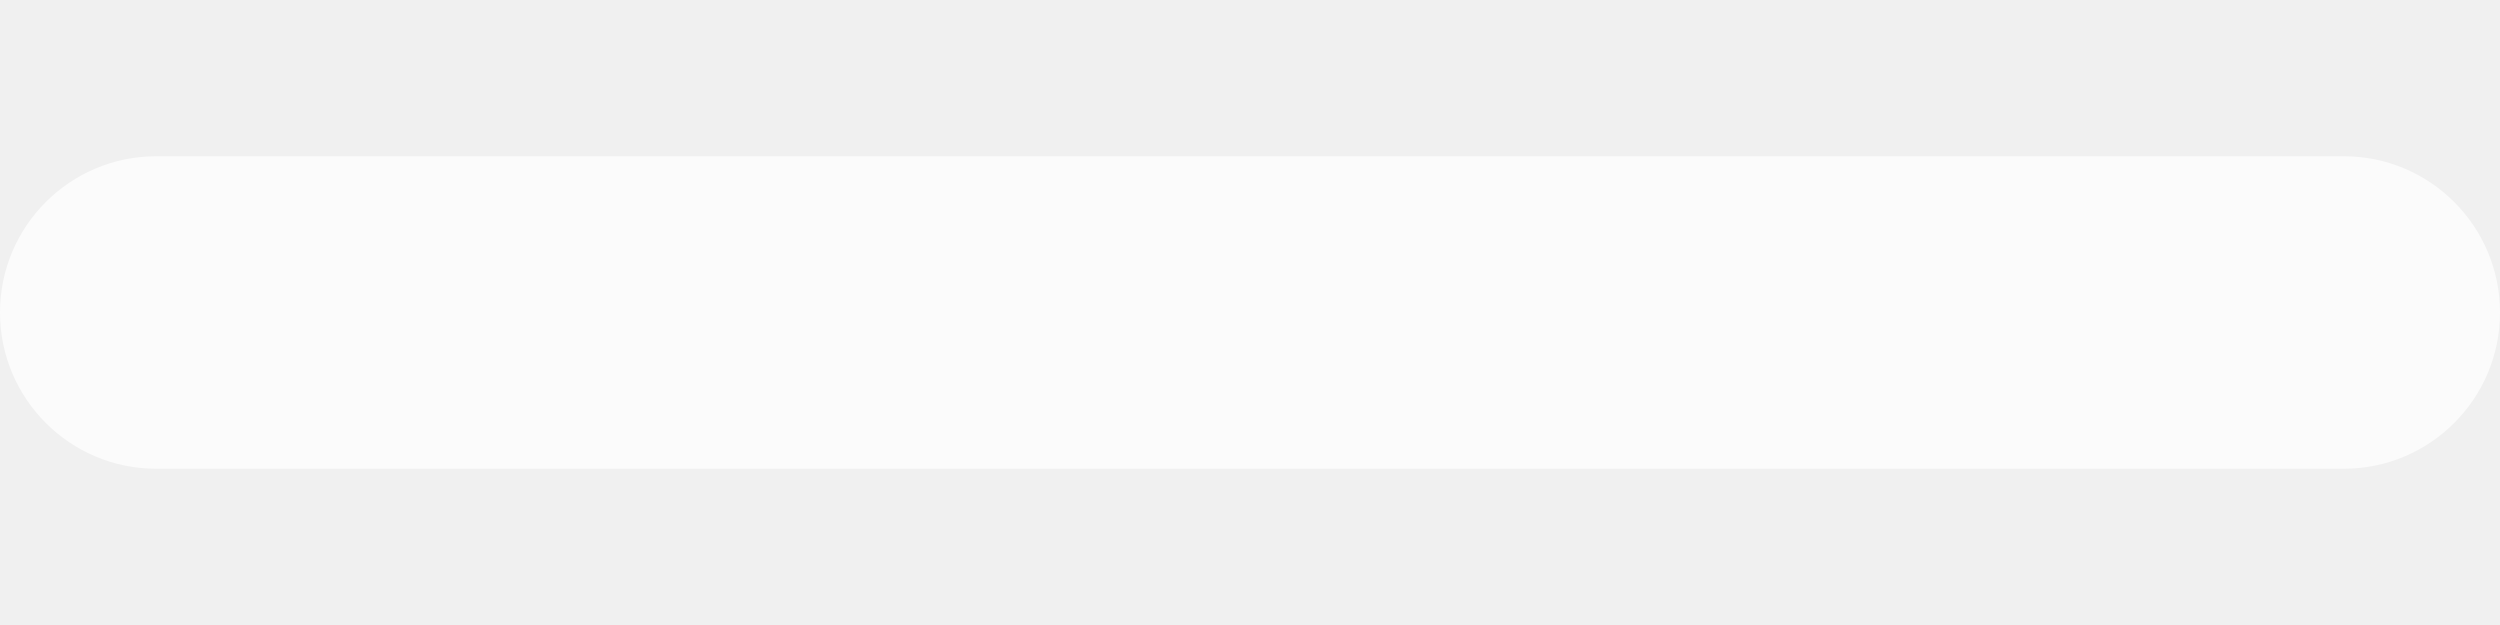
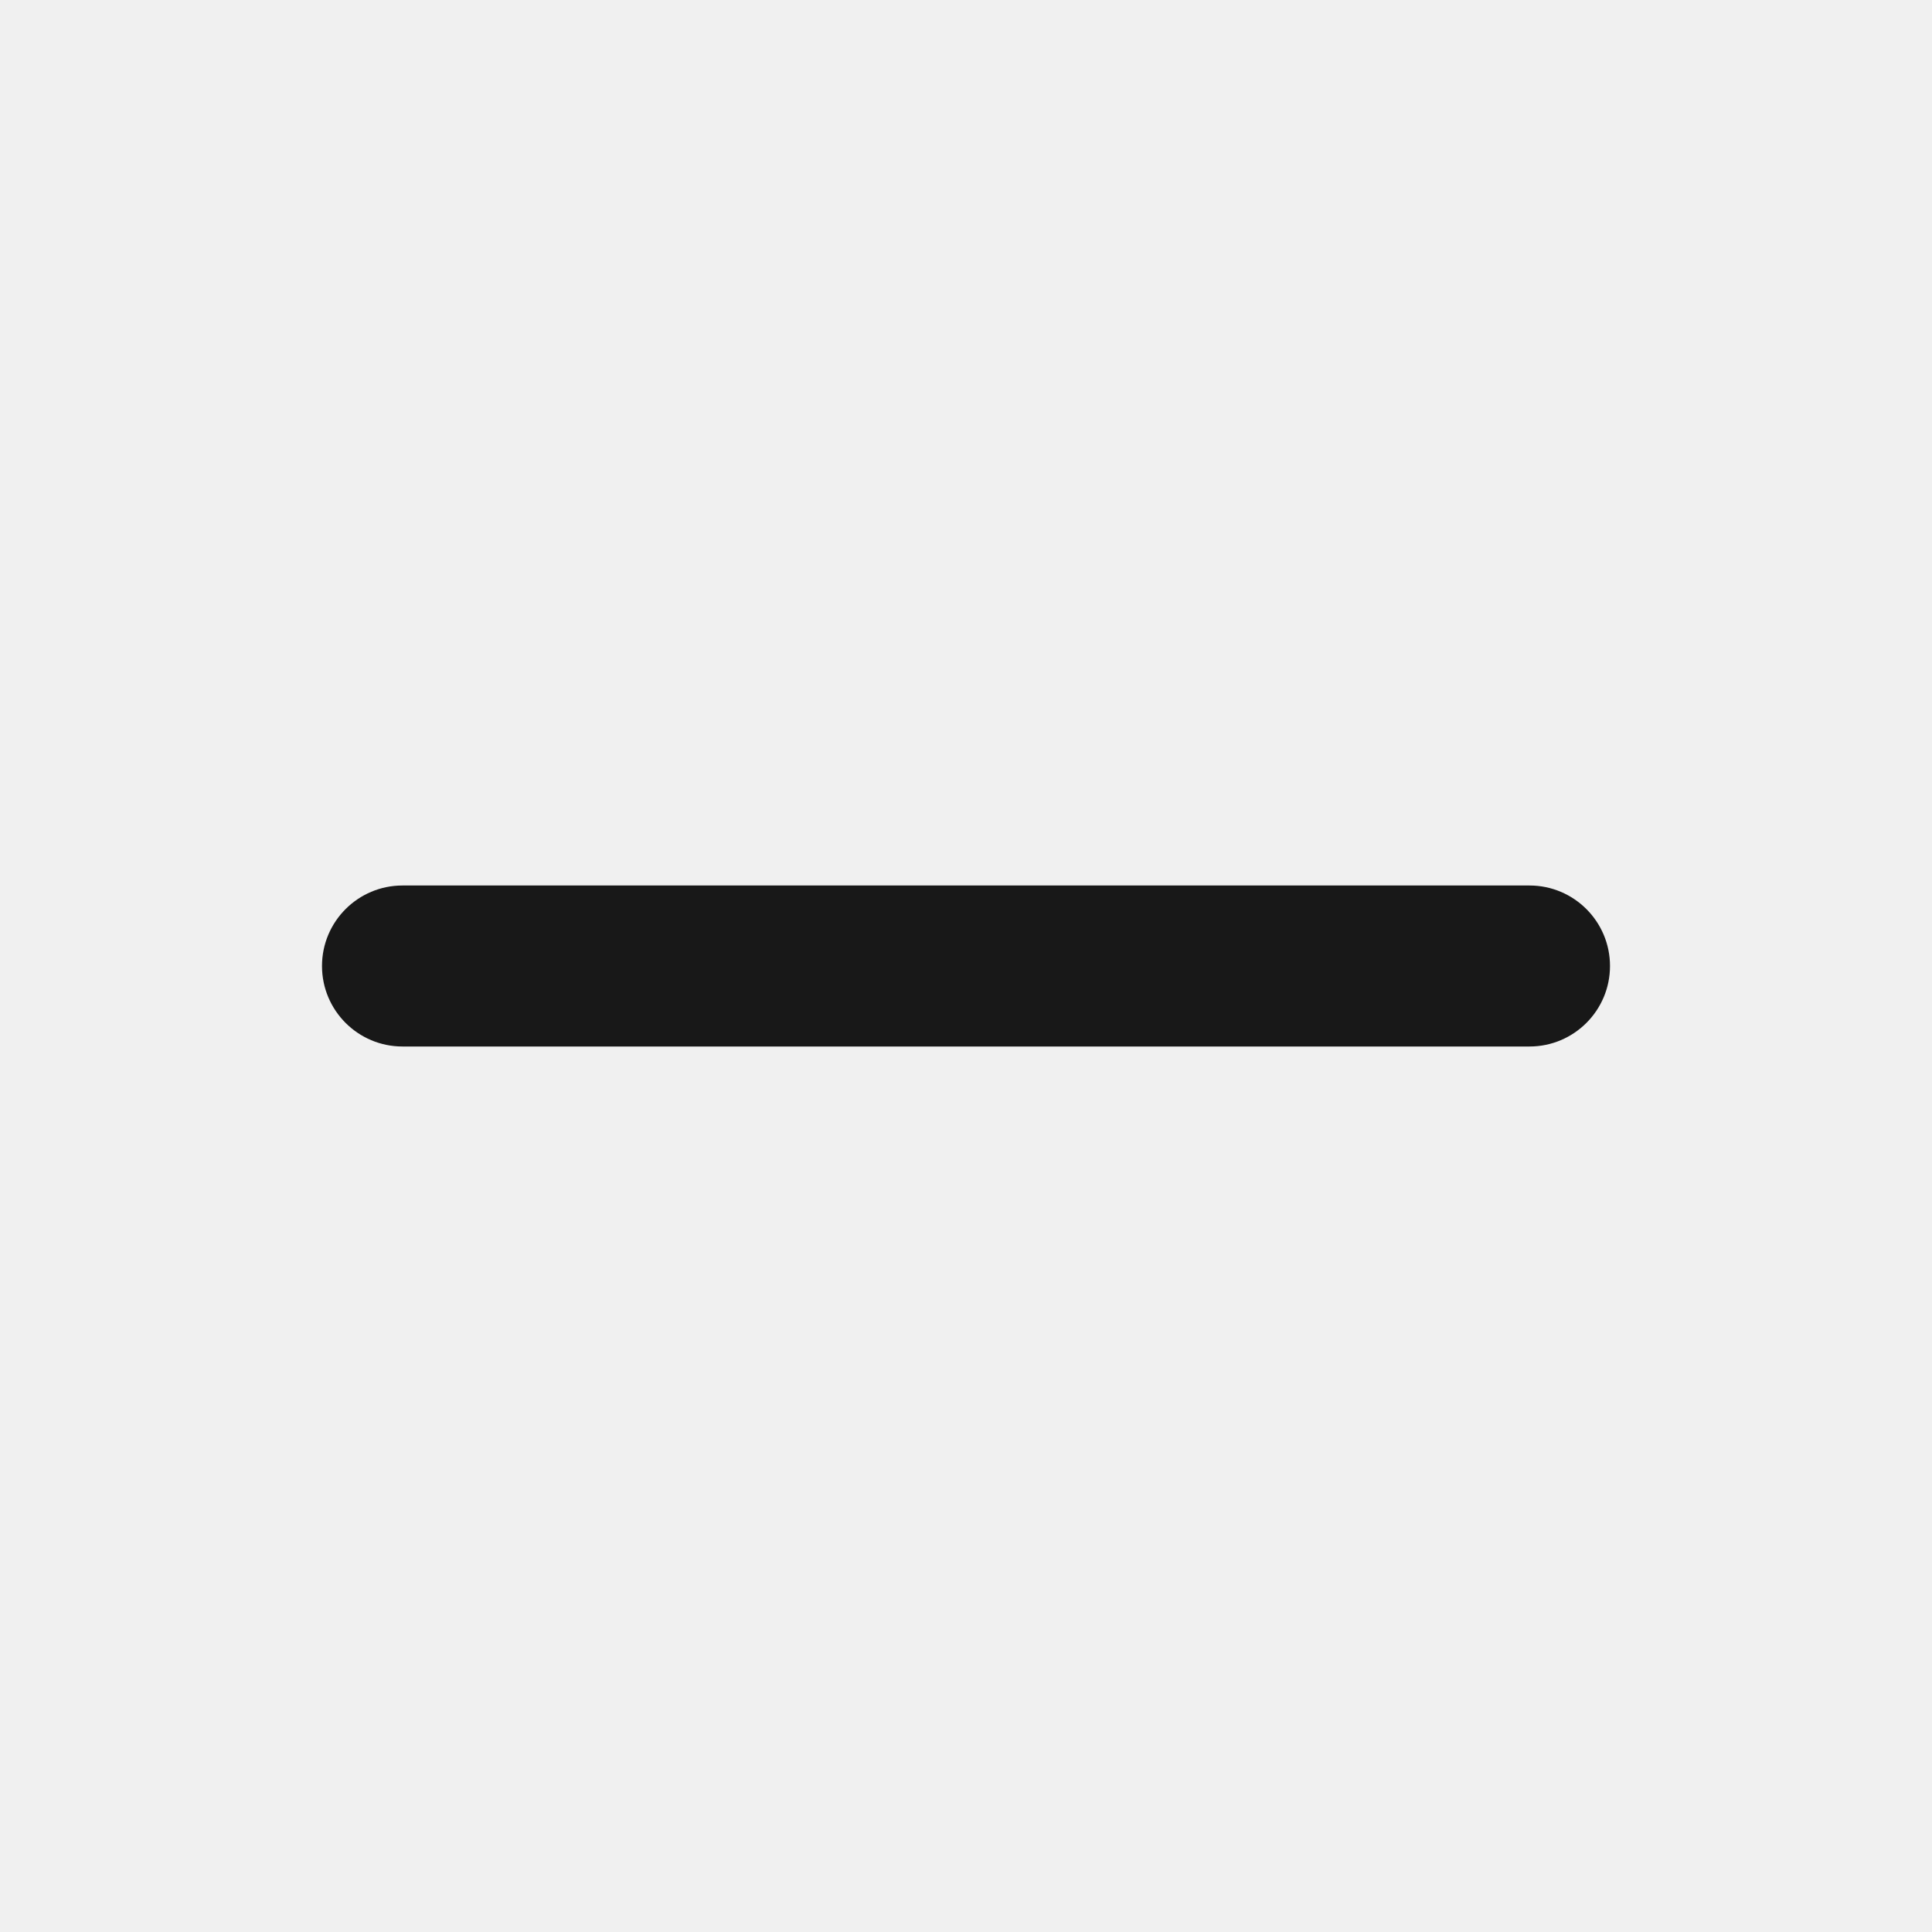
- <svg xmlns="http://www.w3.org/2000/svg" width="8" height="2" viewBox="0 0 8 2" fill="none">
-   <path fill-rule="evenodd" clip-rule="evenodd" d="M0 1C0 0.724 0.224 0.5 0.5 0.5L7.5 0.5C7.776 0.5 8 0.724 8 1C8 1.276 7.776 1.5 7.5 1.5L0.5 1.5C0.224 1.5 0 1.276 0 1Z" fill="white" fill-opacity="0.72" />
+ <svg xmlns="http://www.w3.org/2000/svg" width="24" height="24" viewBox="0 0 24 24" fill="none">
+   <path fill-rule="evenodd" clip-rule="evenodd" d="M4 12C4 11.448 4.448 11 5 11L19 11C19.552 11 20 11.448 20 12C20 12.552 19.552 13 19 13L5 13C4.448 13 4 12.552 4 12Z" fill="currentColor" fill-opacity="0.9" />
</svg>
